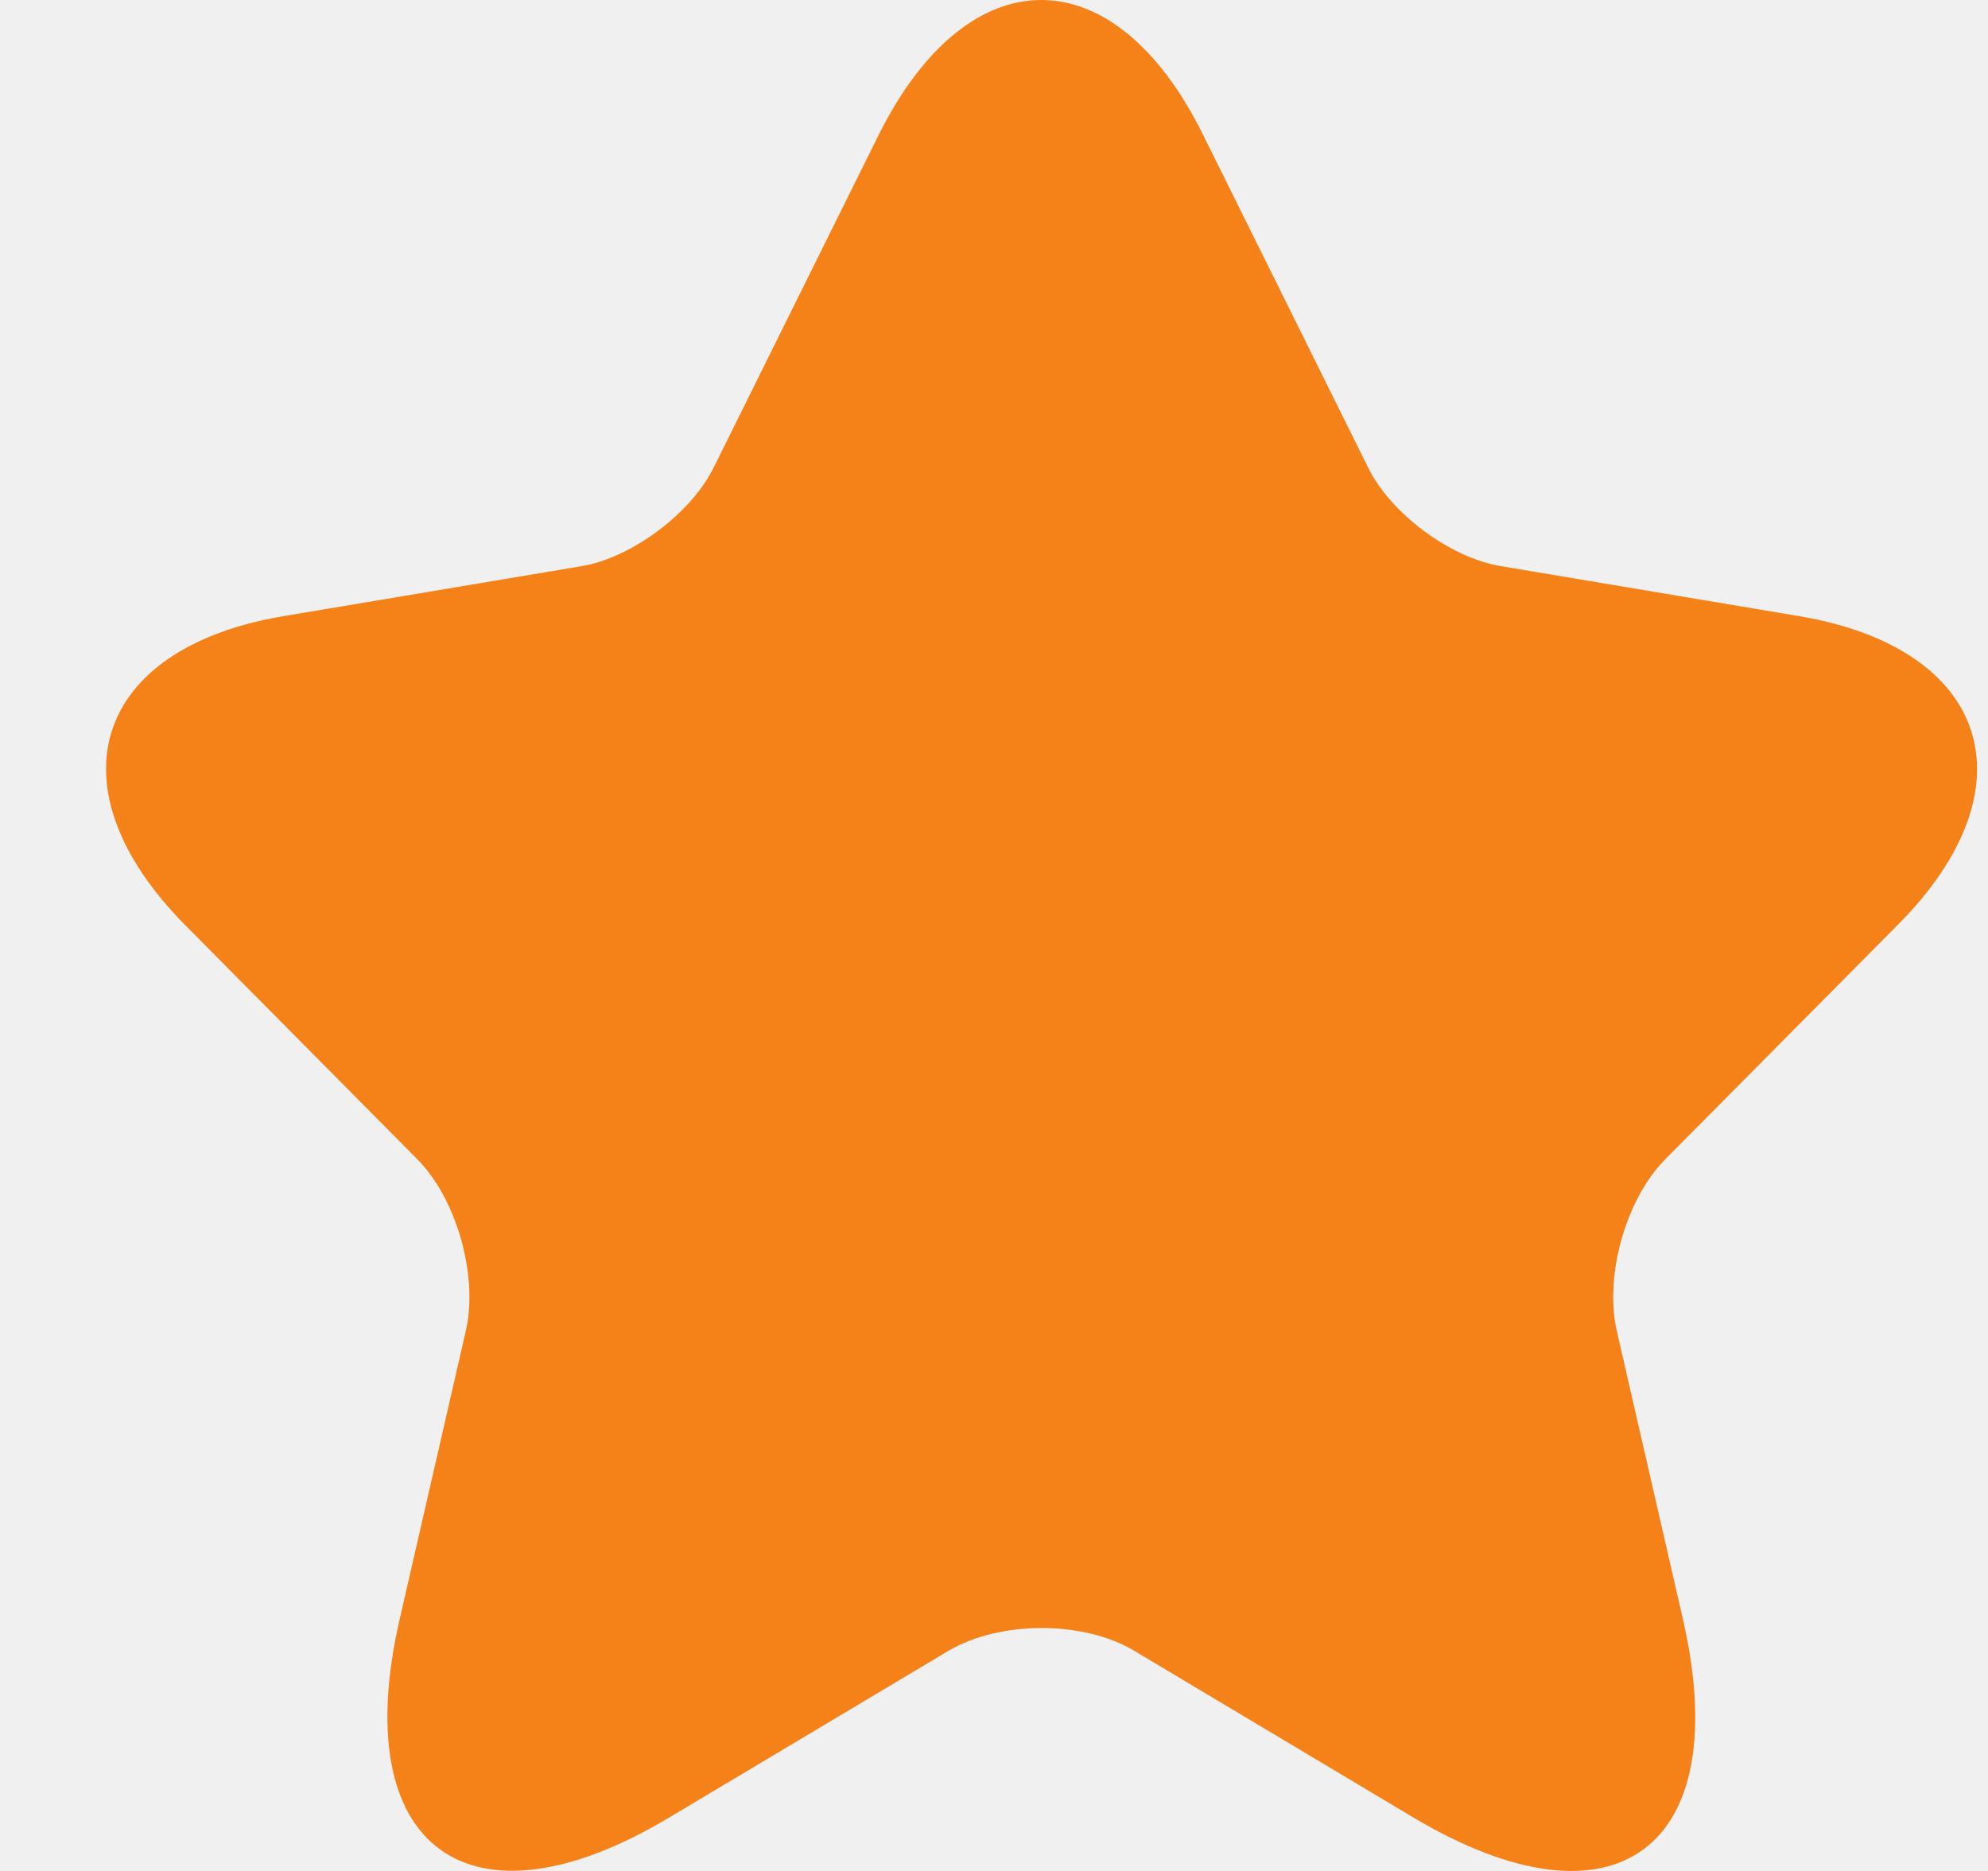
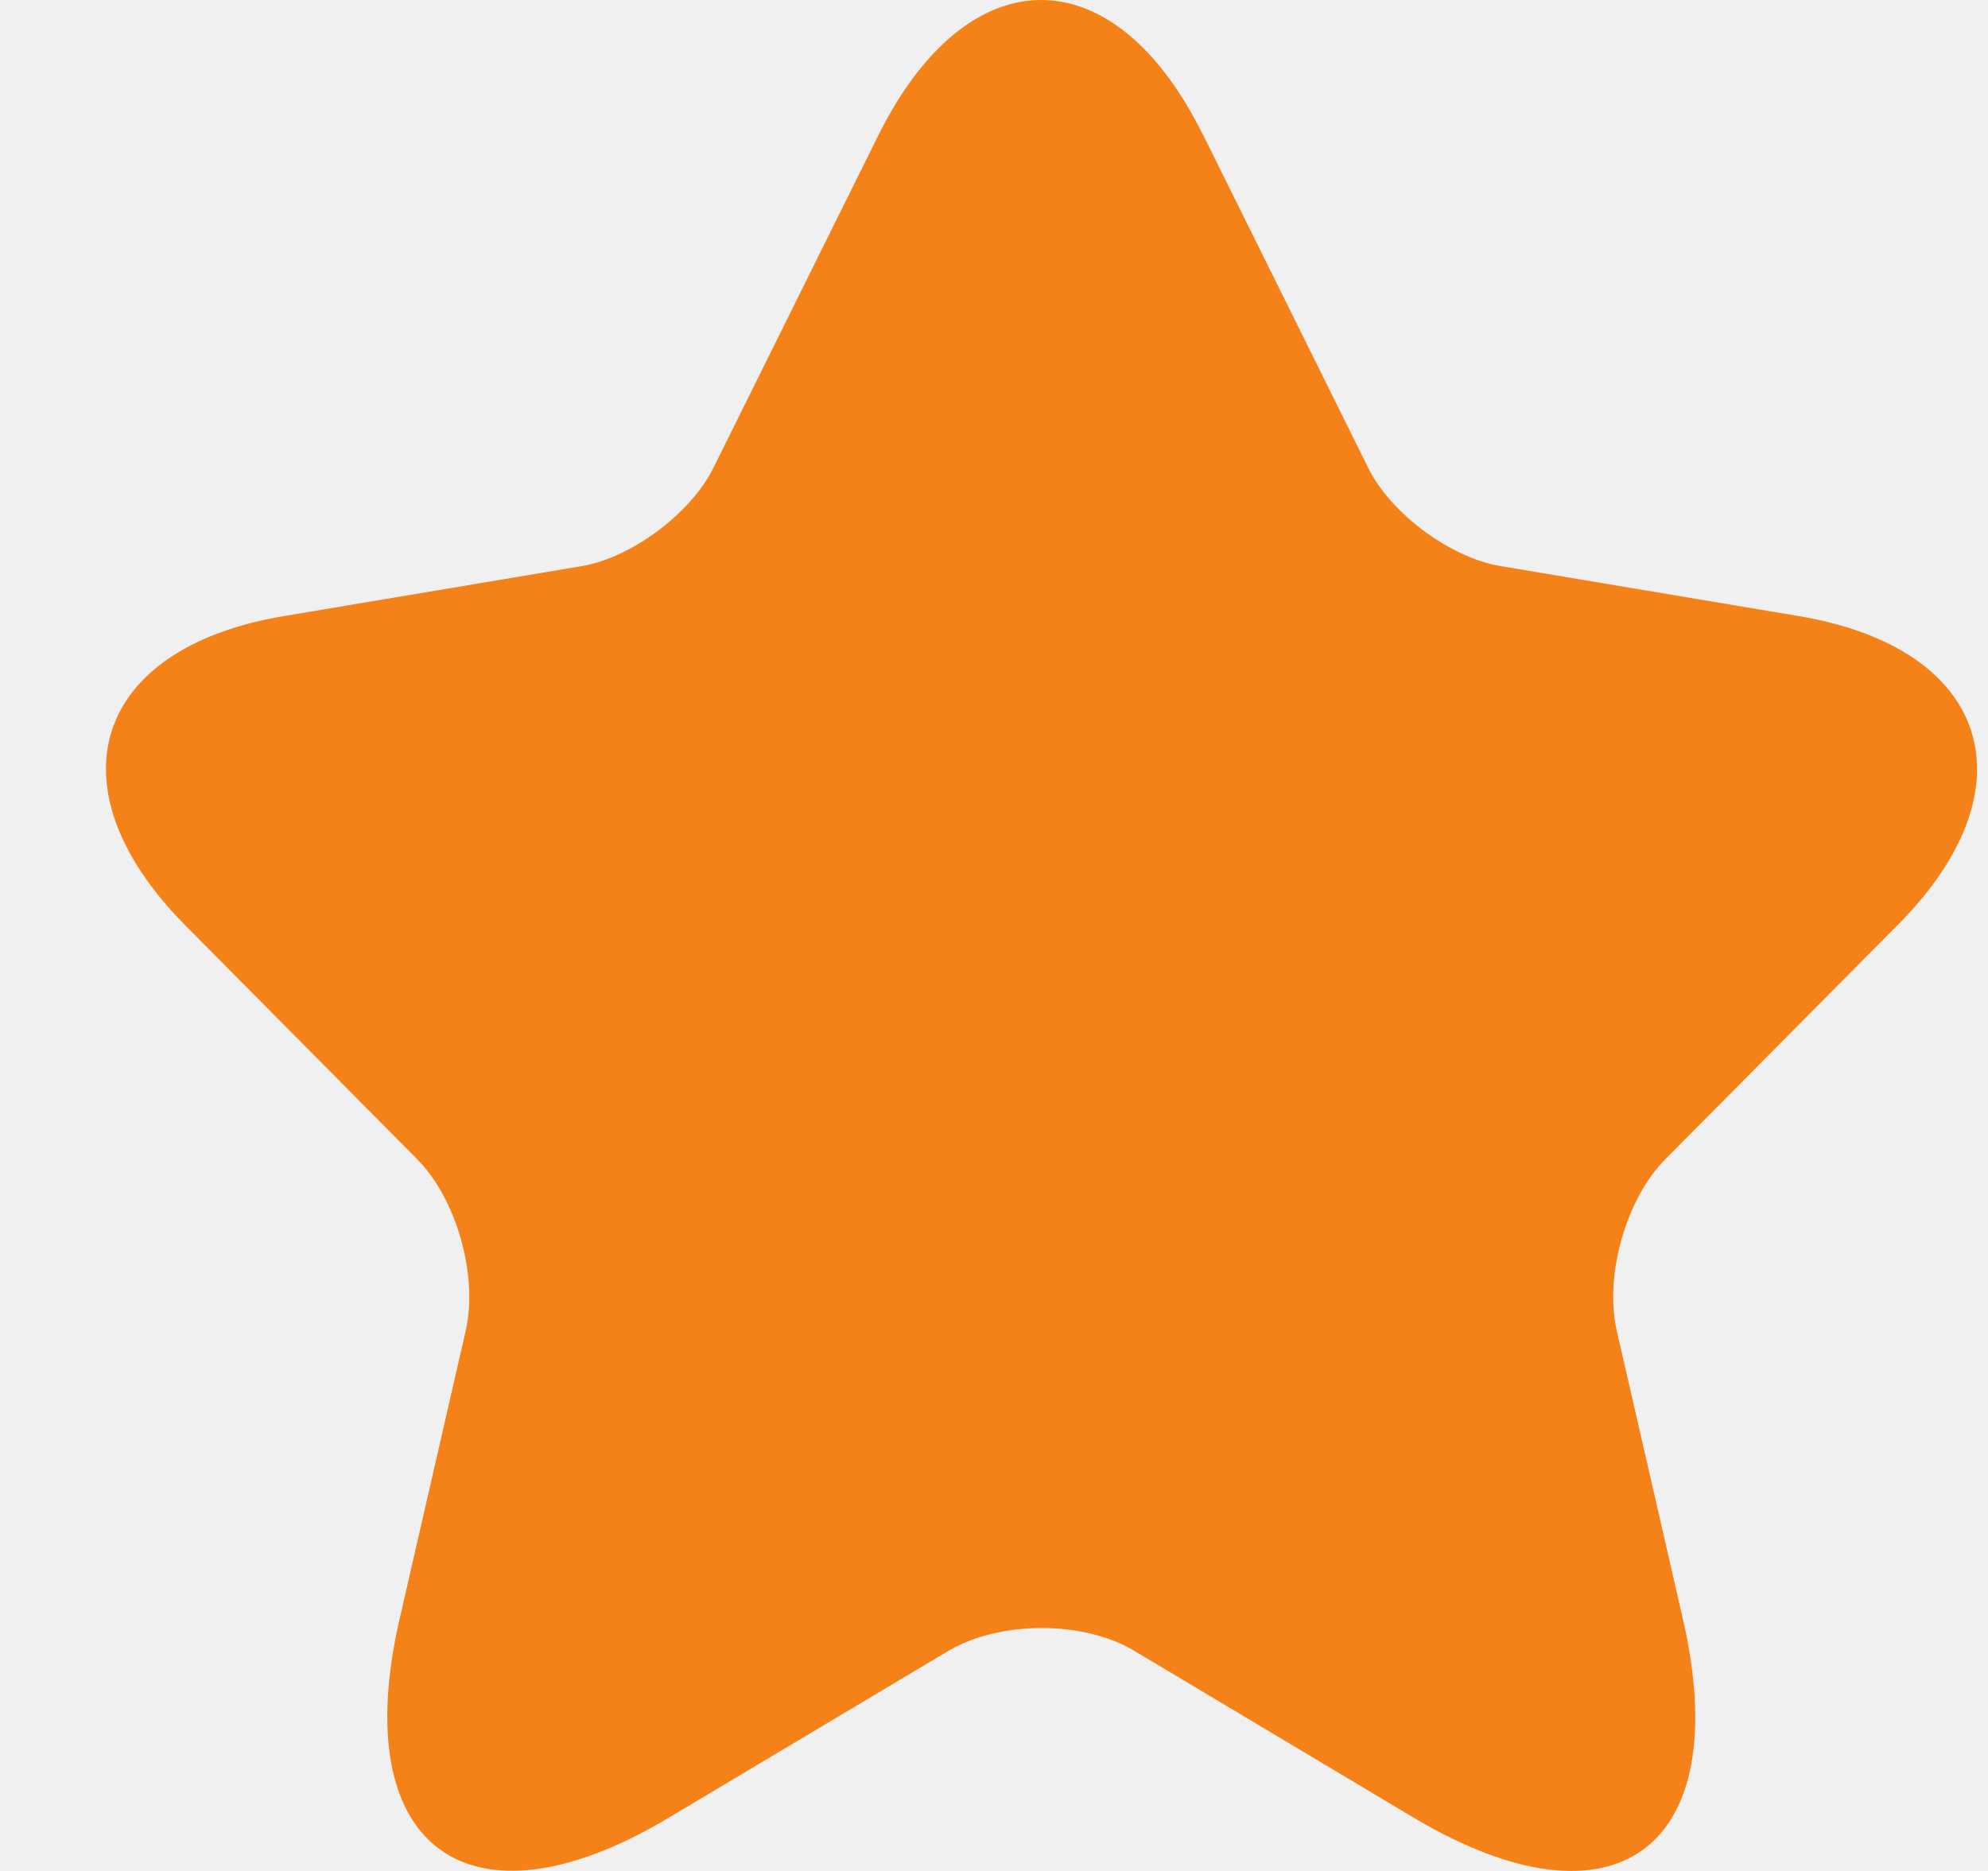
- <svg xmlns="http://www.w3.org/2000/svg" width="17" height="16" viewBox="0 0 17 16" fill="none">
-   <g clip-path="url(#clip0_430_13017)">
-     <path d="M10.289 1.155L11.697 3.994C11.888 4.389 12.4 4.769 12.832 4.841L15.384 5.269C17.016 5.543 17.4 6.736 16.224 7.914L14.24 9.914C13.904 10.253 13.72 10.906 13.824 11.374L14.392 13.85C14.84 15.81 13.808 16.568 12.088 15.544L9.697 14.116C9.265 13.858 8.553 13.858 8.113 14.116L5.721 15.544C4.009 16.568 2.969 15.802 3.417 13.85L3.985 11.374C4.089 10.906 3.905 10.253 3.569 9.914L1.586 7.914C0.418 6.736 0.794 5.543 2.425 5.269L4.977 4.841C5.401 4.769 5.913 4.389 6.105 3.994L7.513 1.155C8.281 -0.385 9.529 -0.385 10.289 1.155Z" fill="#F58218" />
+ <svg xmlns="http://www.w3.org/2000/svg" width="17" height="16" fill="none" viewBox="0 0 17 16">
+   <g clip-path="url(#a)">
+     <path fill="#f58218" d="m10.289 1.155 1.408 2.84c.191.394.703.774 1.135.846l2.552.428c1.632.274 2.016 1.467.84 2.645l-1.984 2c-.336.339-.52.992-.416 1.46l.568 2.476c.448 1.96-.584 2.718-2.304 1.694l-2.391-1.428c-.432-.258-1.144-.258-1.584 0L5.72 15.544c-1.712 1.024-2.752.258-2.304-1.694l.568-2.476c.104-.468-.08-1.121-.416-1.46l-1.983-2c-1.168-1.178-.792-2.371.84-2.645l2.551-.428c.424-.072.936-.452 1.128-.847l1.408-2.839c.768-1.54 2.016-1.54 2.776 0" />
  </g>
  <defs>
-     <clipPath id="clip0_430_13017">
-       <rect width="16" height="16" fill="white" transform="translate(0.906494)" />
+     <clipPath id="a">
+       <path fill="#fff" d="M.906 0h16v16h-16z" />
    </clipPath>
  </defs>
</svg>
